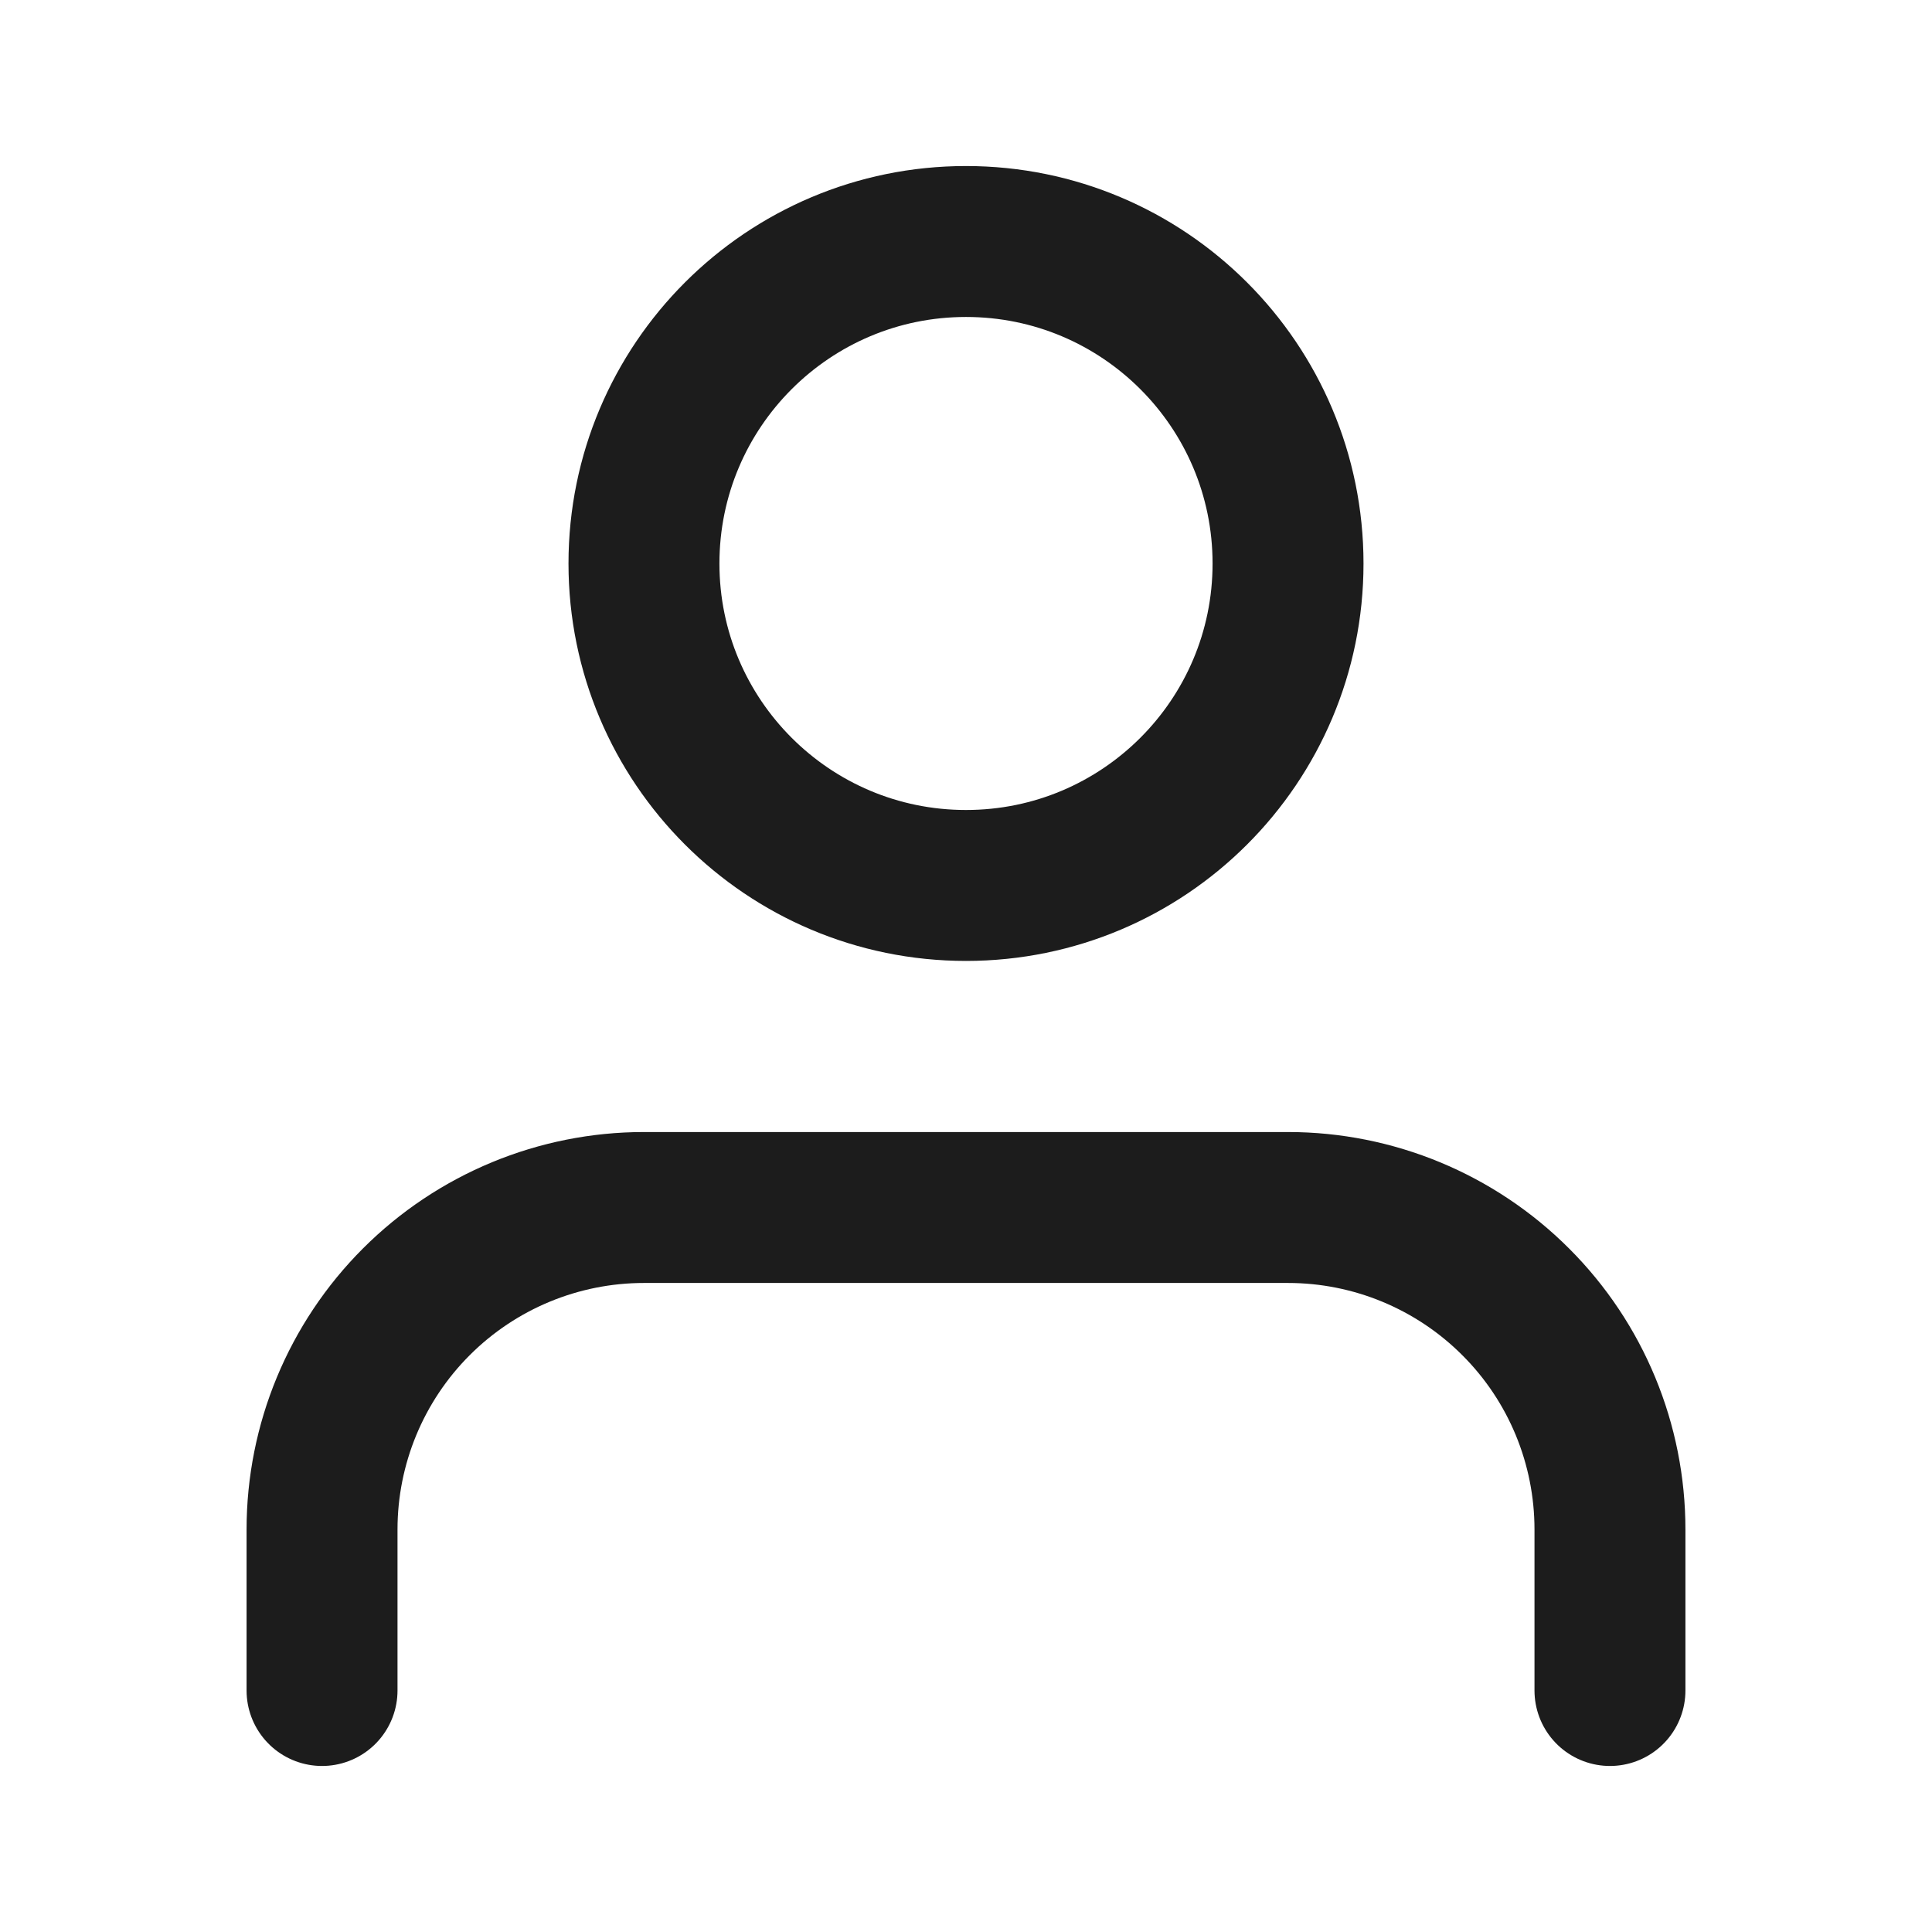
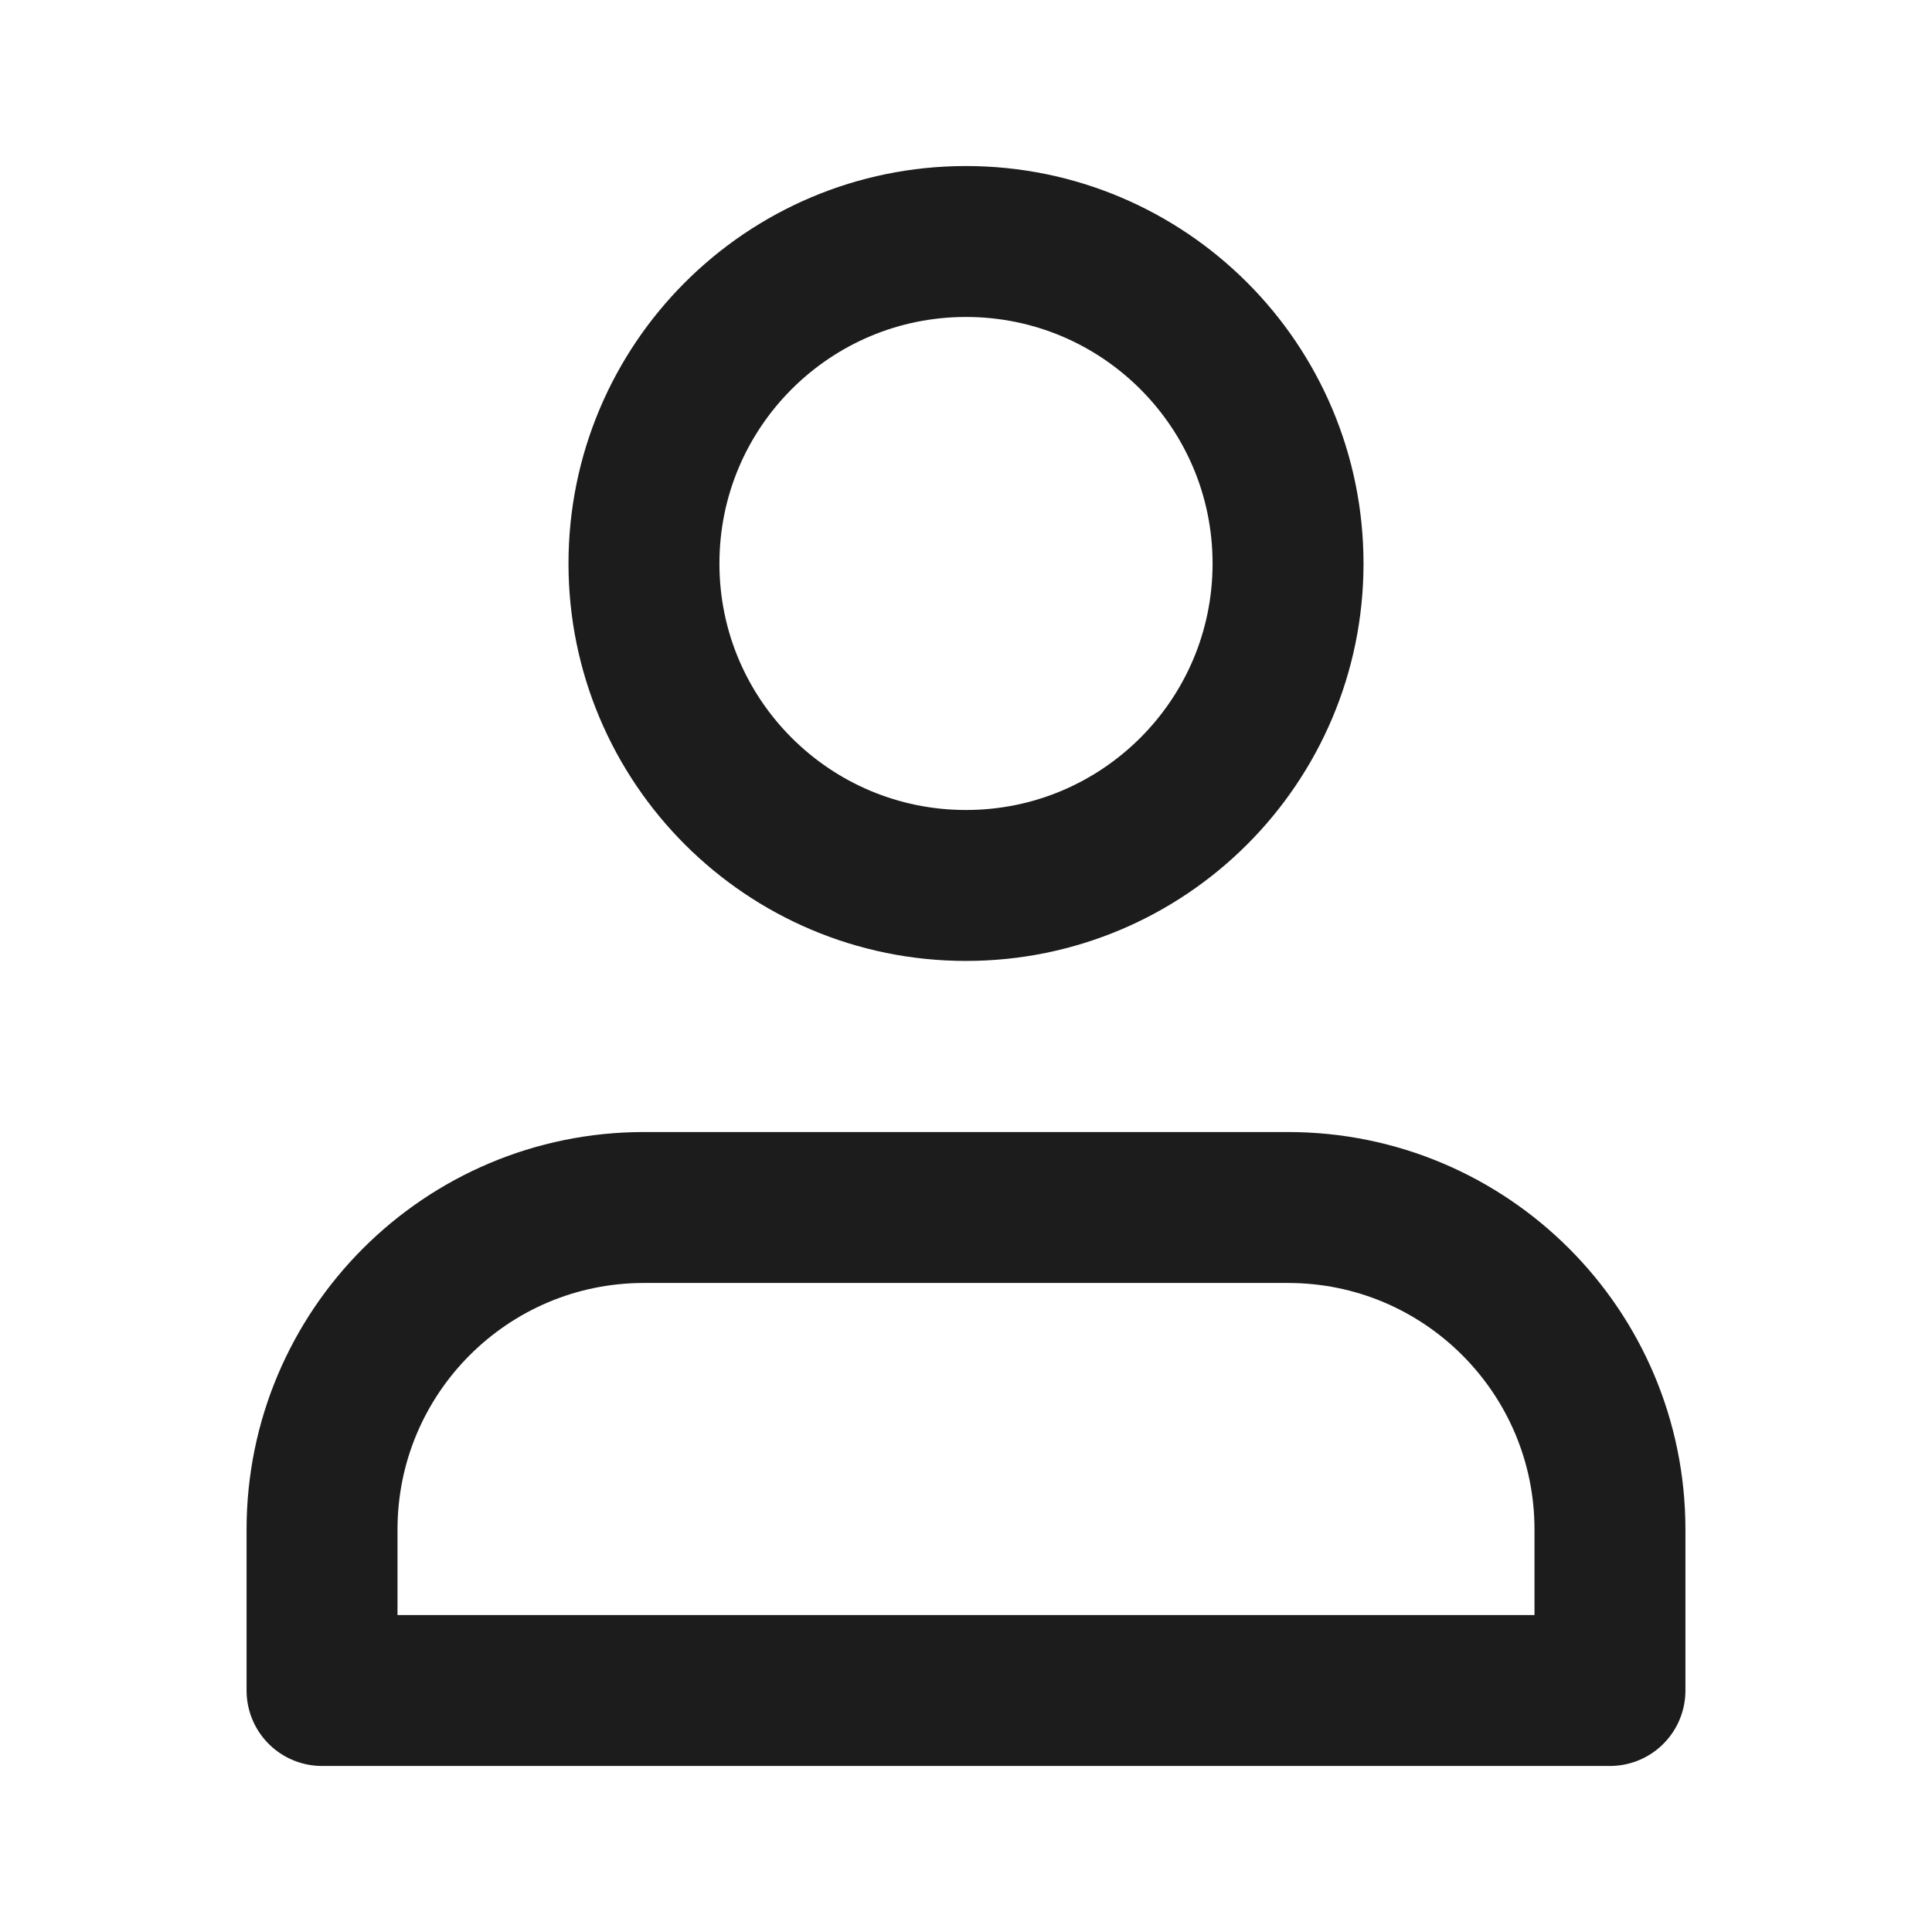
<svg xmlns="http://www.w3.org/2000/svg" width="16" height="16" viewBox="0 0 16 16" fill="none">
-   <path d="M13.333 14V12.667C13.333 11.959 13.053 11.281 12.552 10.781C12.052 10.281 11.374 10 10.667 10H5.333C4.626 10 3.948 10.281 3.448 10.781C2.948 11.281 2.667 11.959 2.667 12.667V14" stroke="#1C1C1C" stroke-width="1.25" stroke-linecap="round" stroke-linejoin="round" />
  <path d="M8 7.333C9.473 7.333 10.667 6.139 10.667 4.667C10.667 3.194 9.473 2 8 2C6.527 2 5.333 3.194 5.333 4.667C5.333 6.139 6.527 7.333 8 7.333Z" stroke="#1C1C1C" stroke-width="1.25" stroke-linecap="round" stroke-linejoin="round" />
+   <path d="M2.667 12.667C2.667 11.194 3.861 10 5.333 10H10.667C12.139 10 13.333 11.194 13.333 12.667V14H2.667V12.667Z" stroke="#1C1C1C" stroke-width="1.25" stroke-linecap="round" stroke-linejoin="round" />
</svg>
